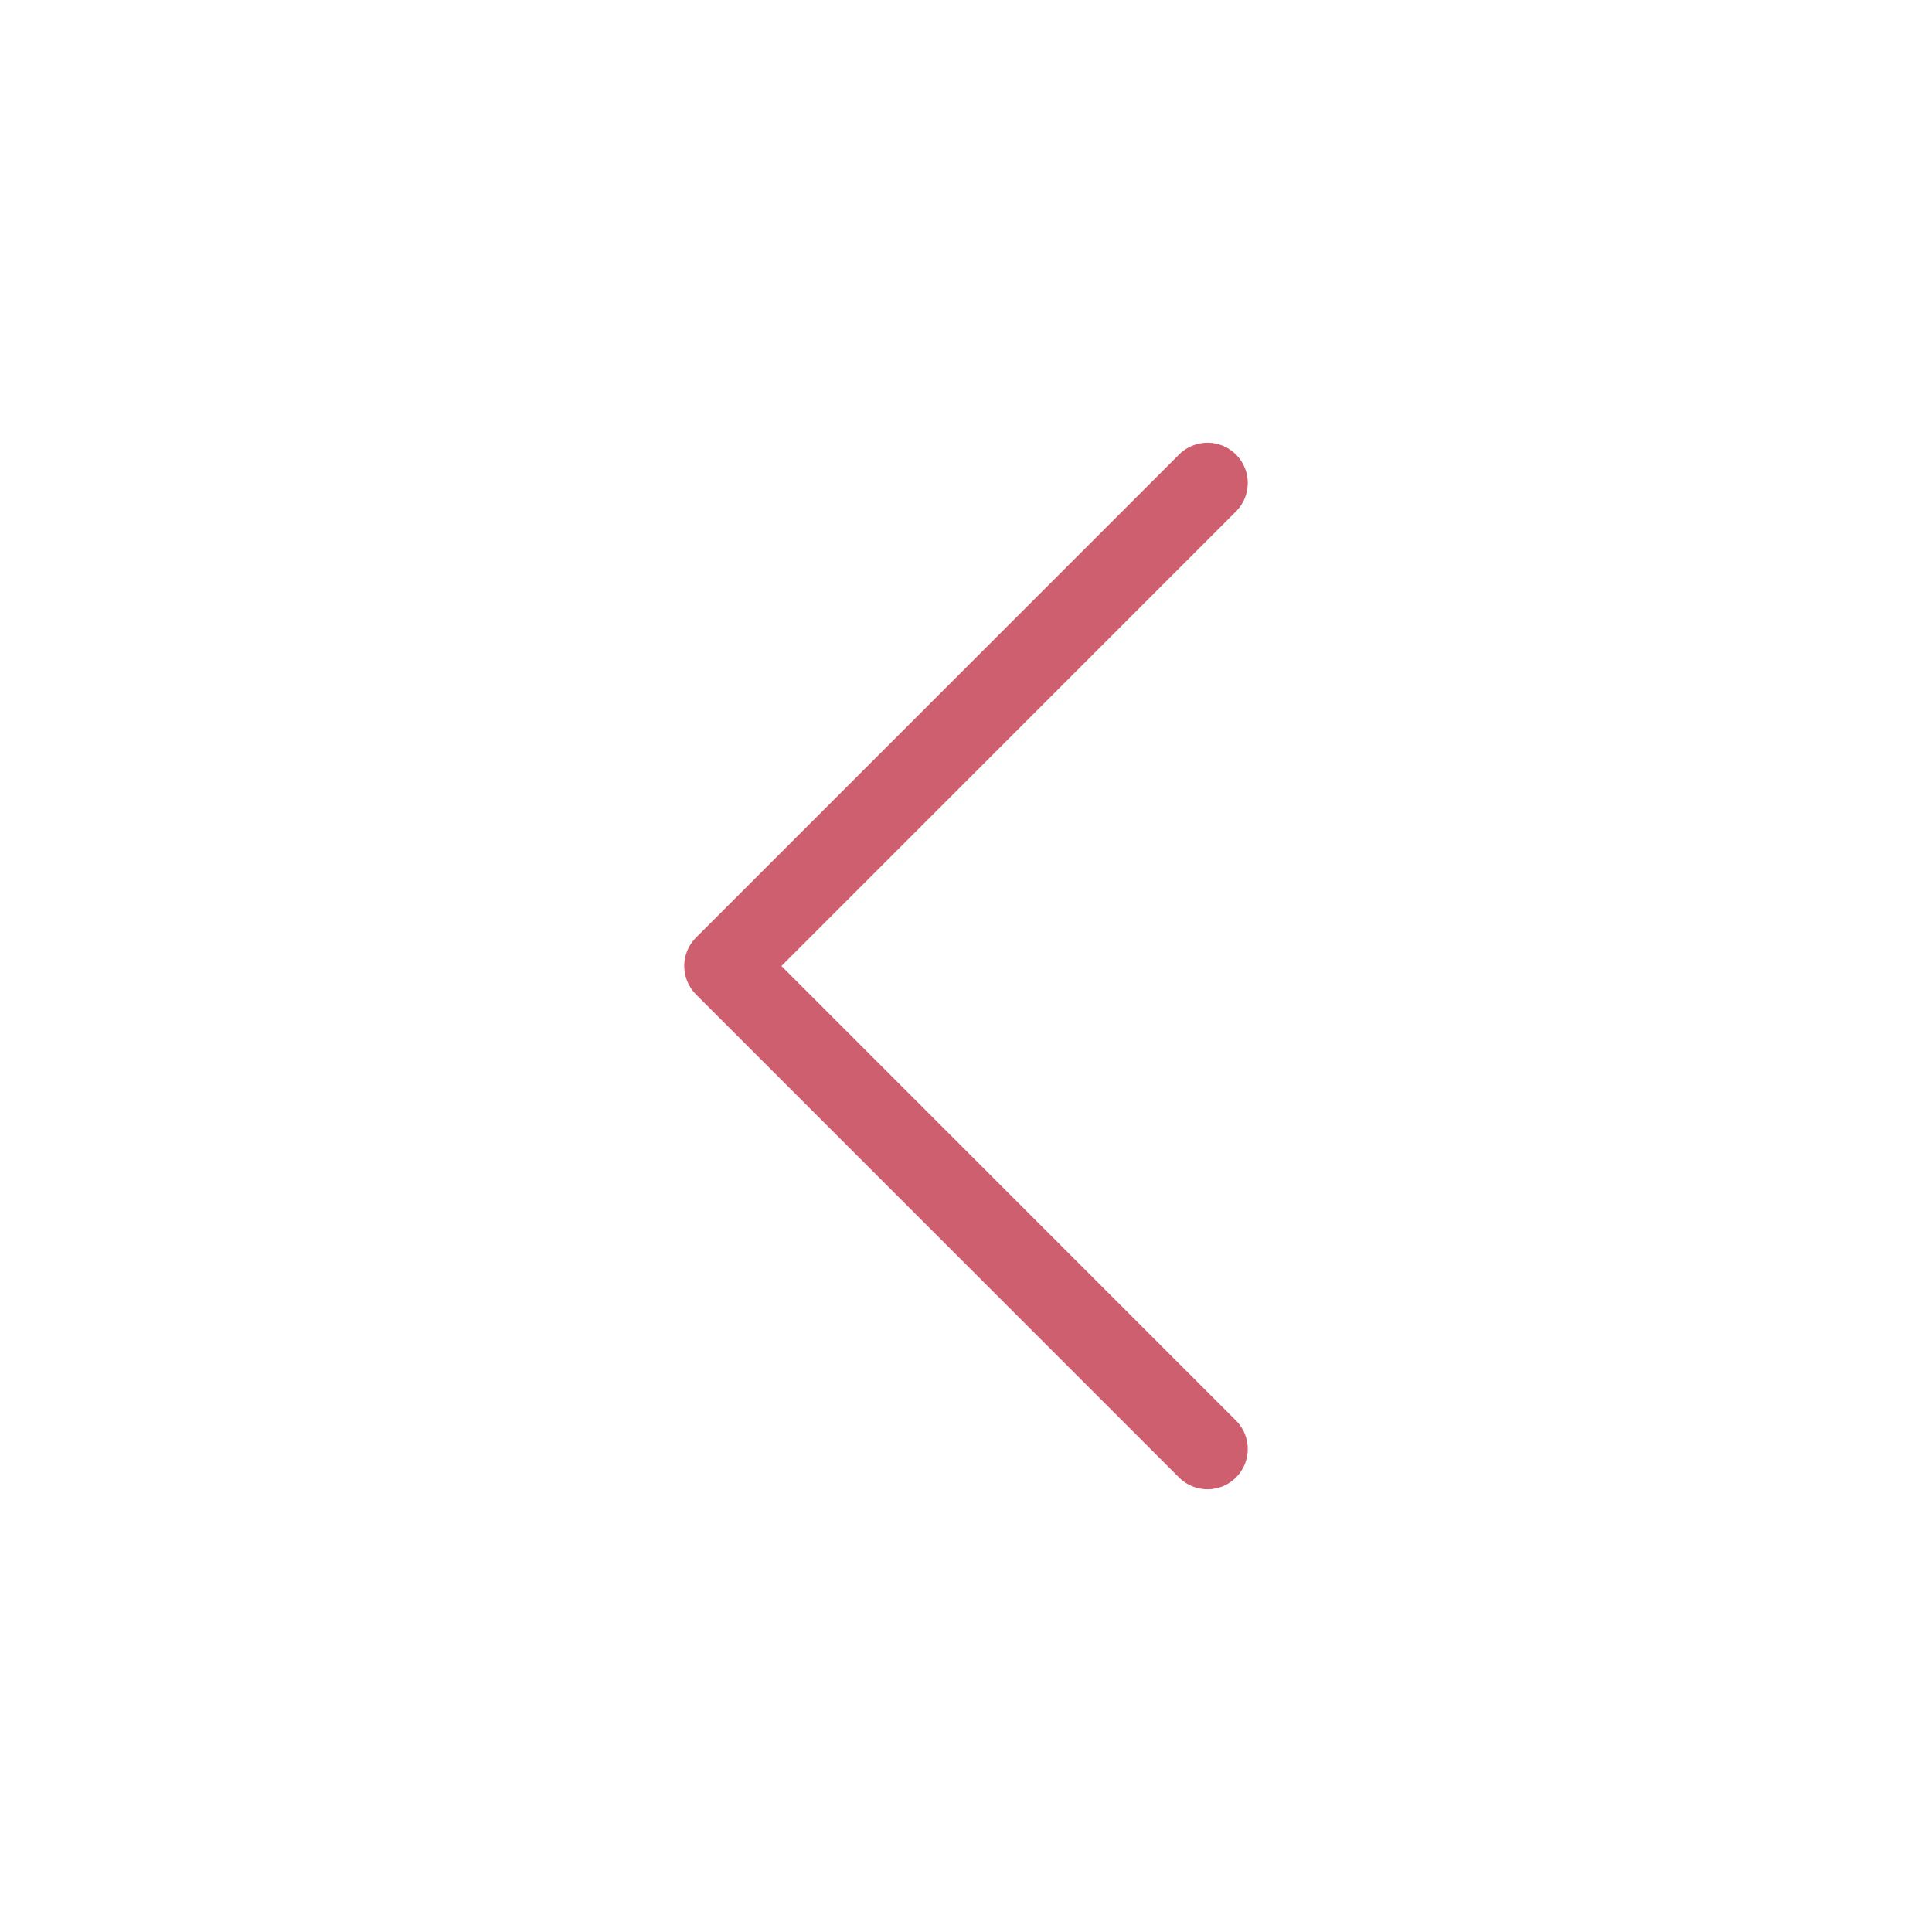
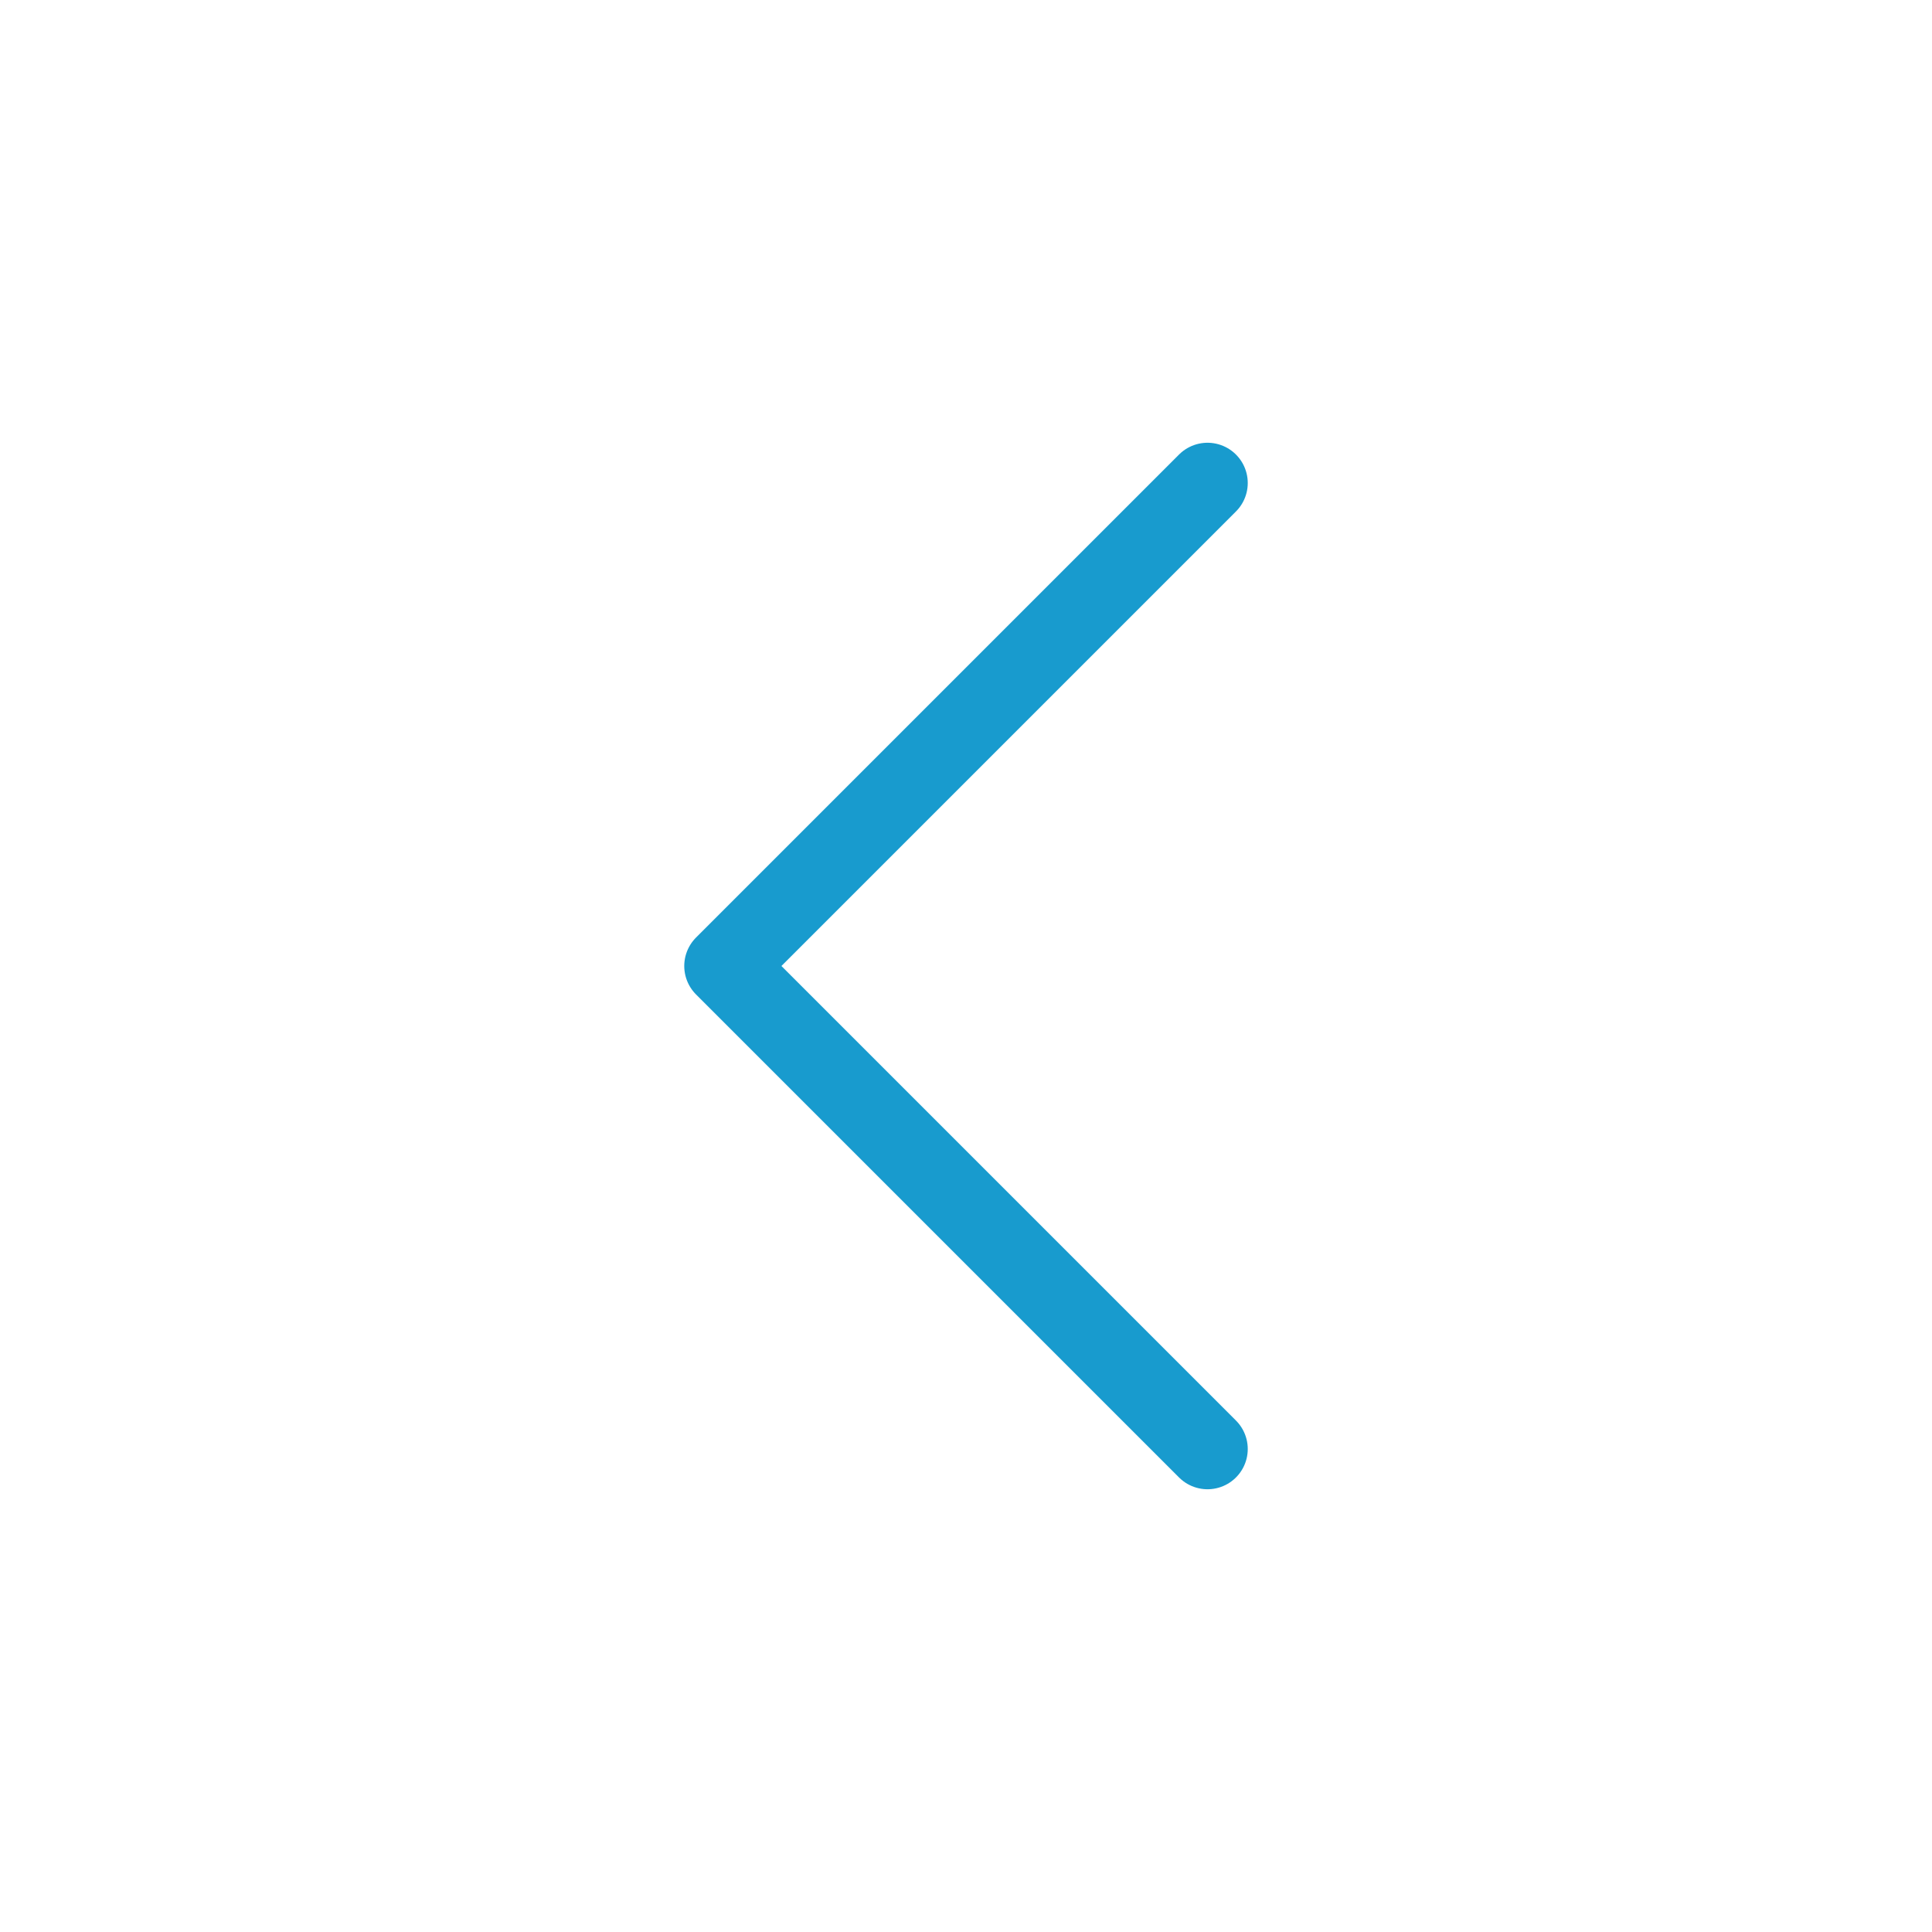
- <svg xmlns="http://www.w3.org/2000/svg" width="60" height="60" viewBox="0 0 24 24" fill="none" stroke="#ce5f6f" stroke-width="1" stroke-linecap="round" stroke-linejoin="round" class="feather feather-chevron-left">
+ <svg xmlns="http://www.w3.org/2000/svg" width="60" height="60" viewBox="0 0 24 24" fill="none" stroke="#189bce" stroke-width="1" stroke-linecap="round" stroke-linejoin="round" class="feather feather-chevron-left">
  <polyline points="15 18 9 12 15 6" />
</svg>
